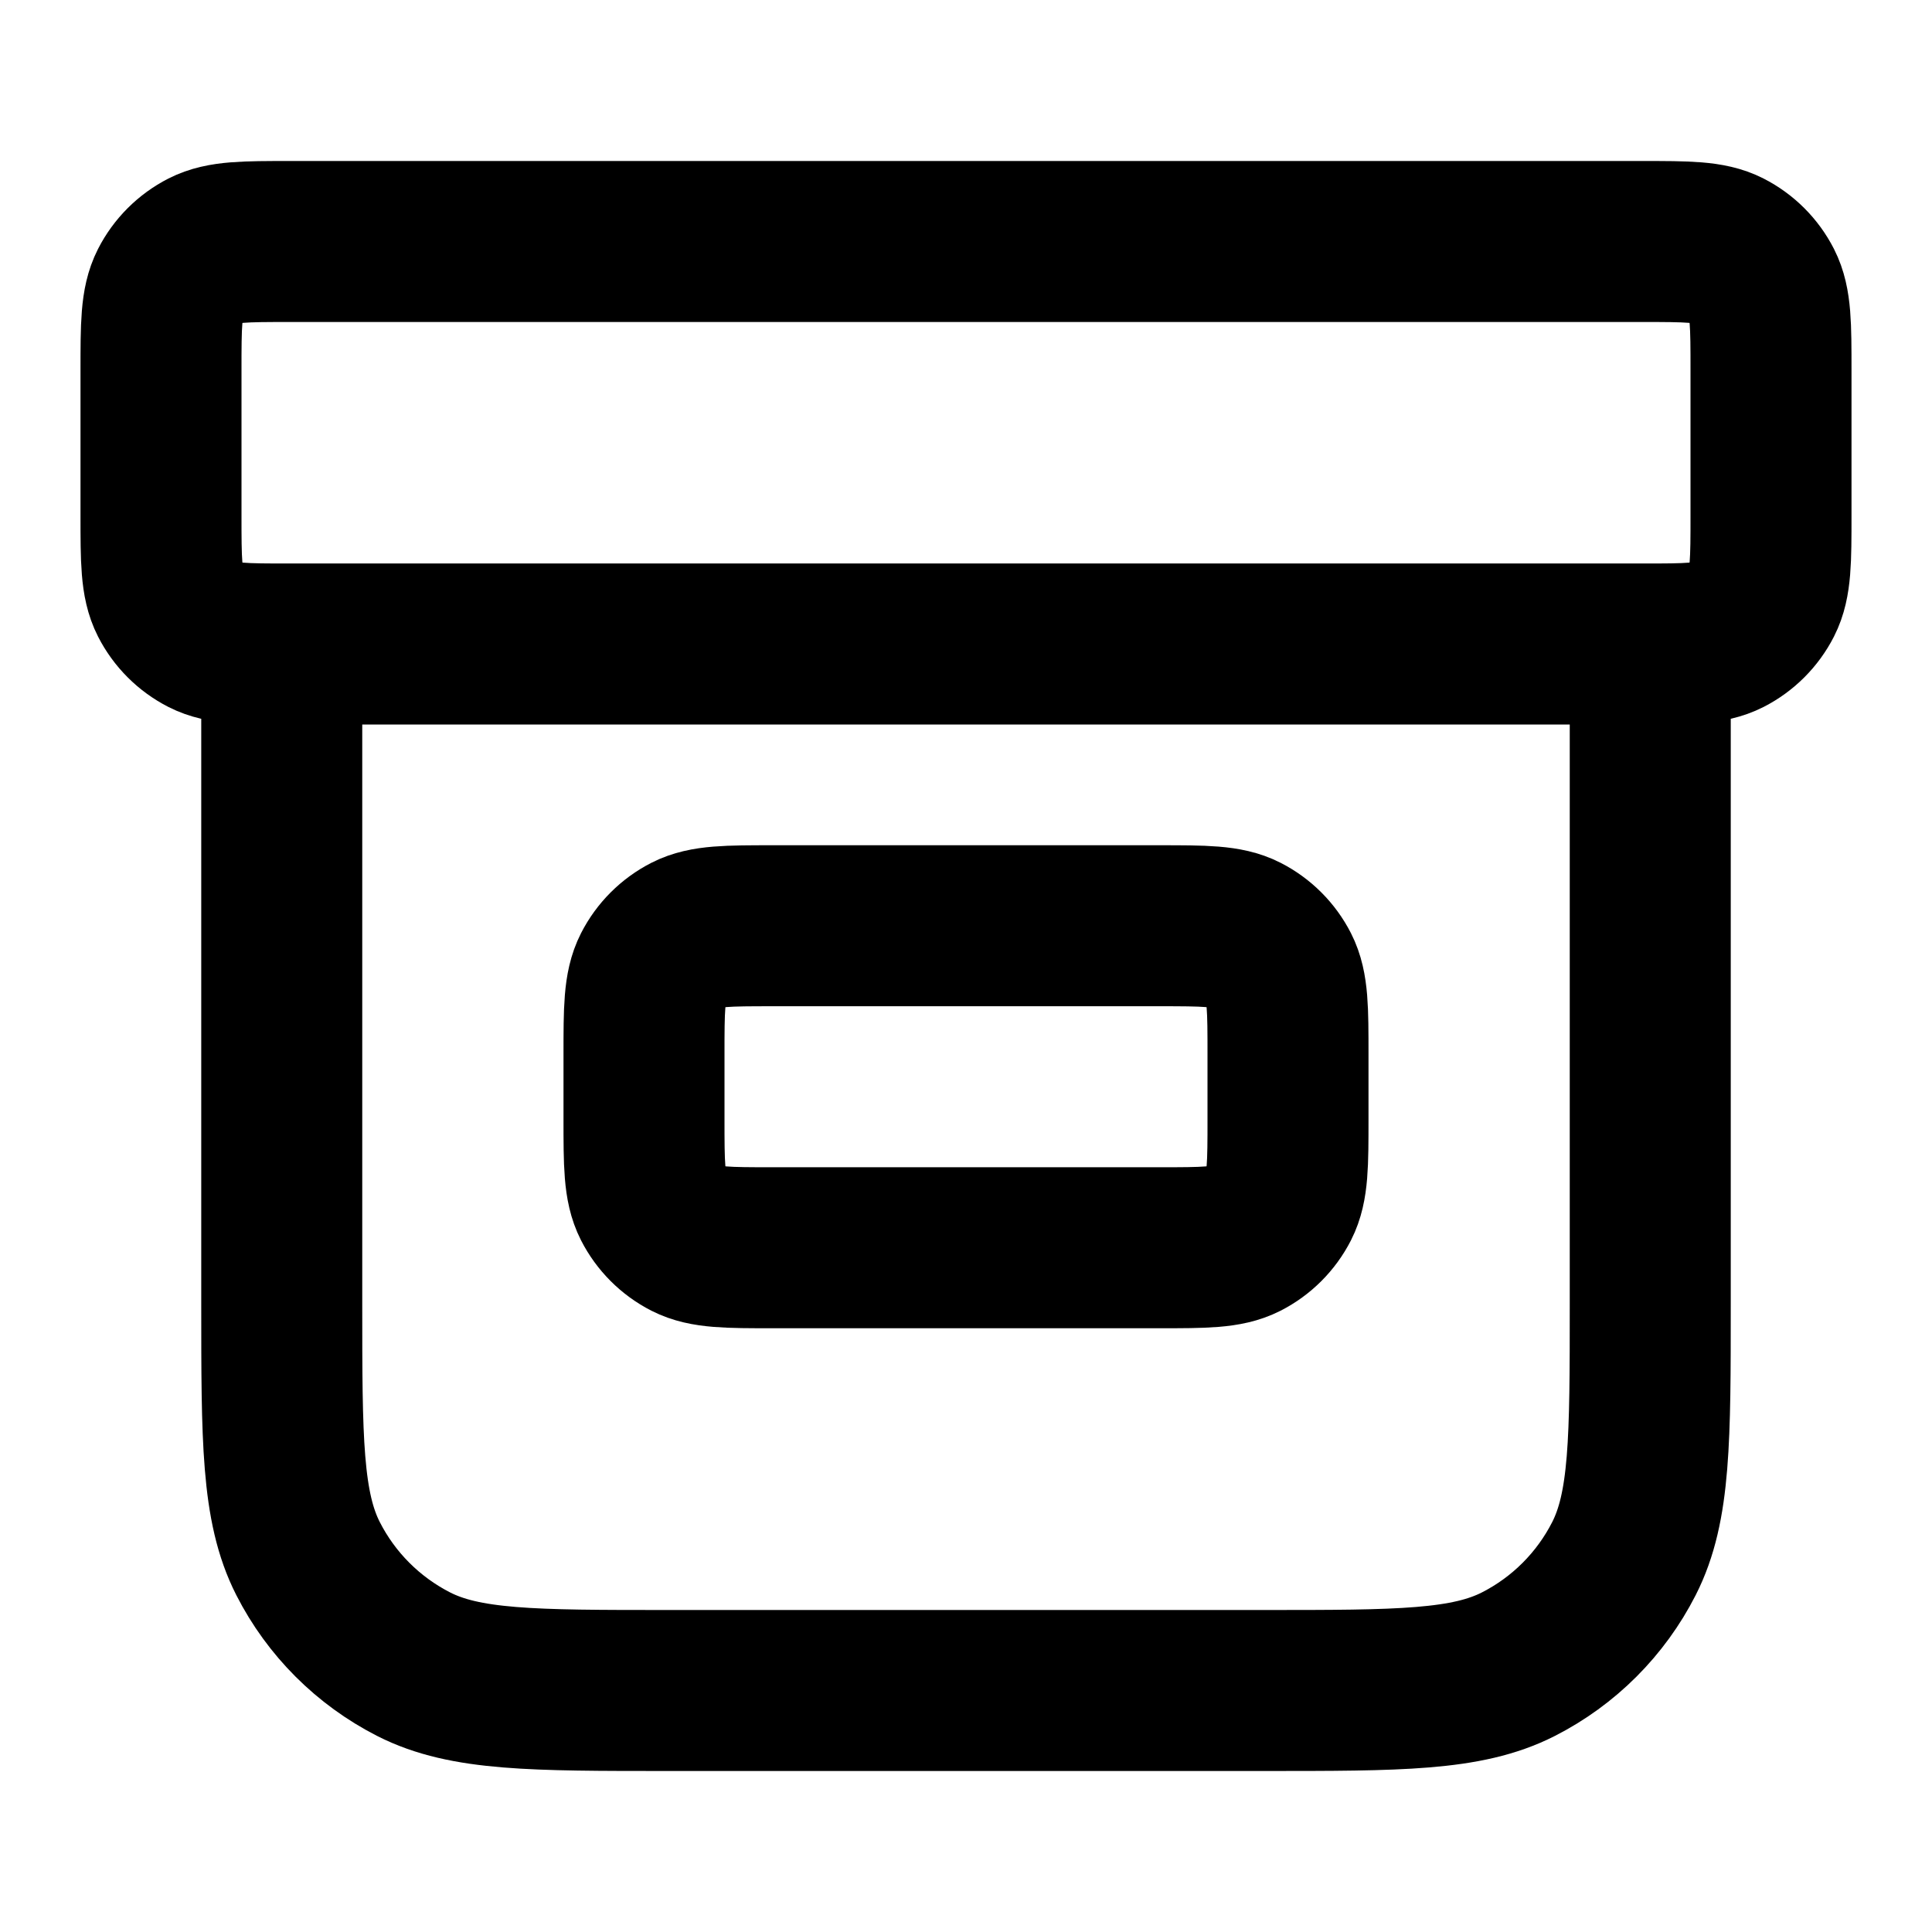
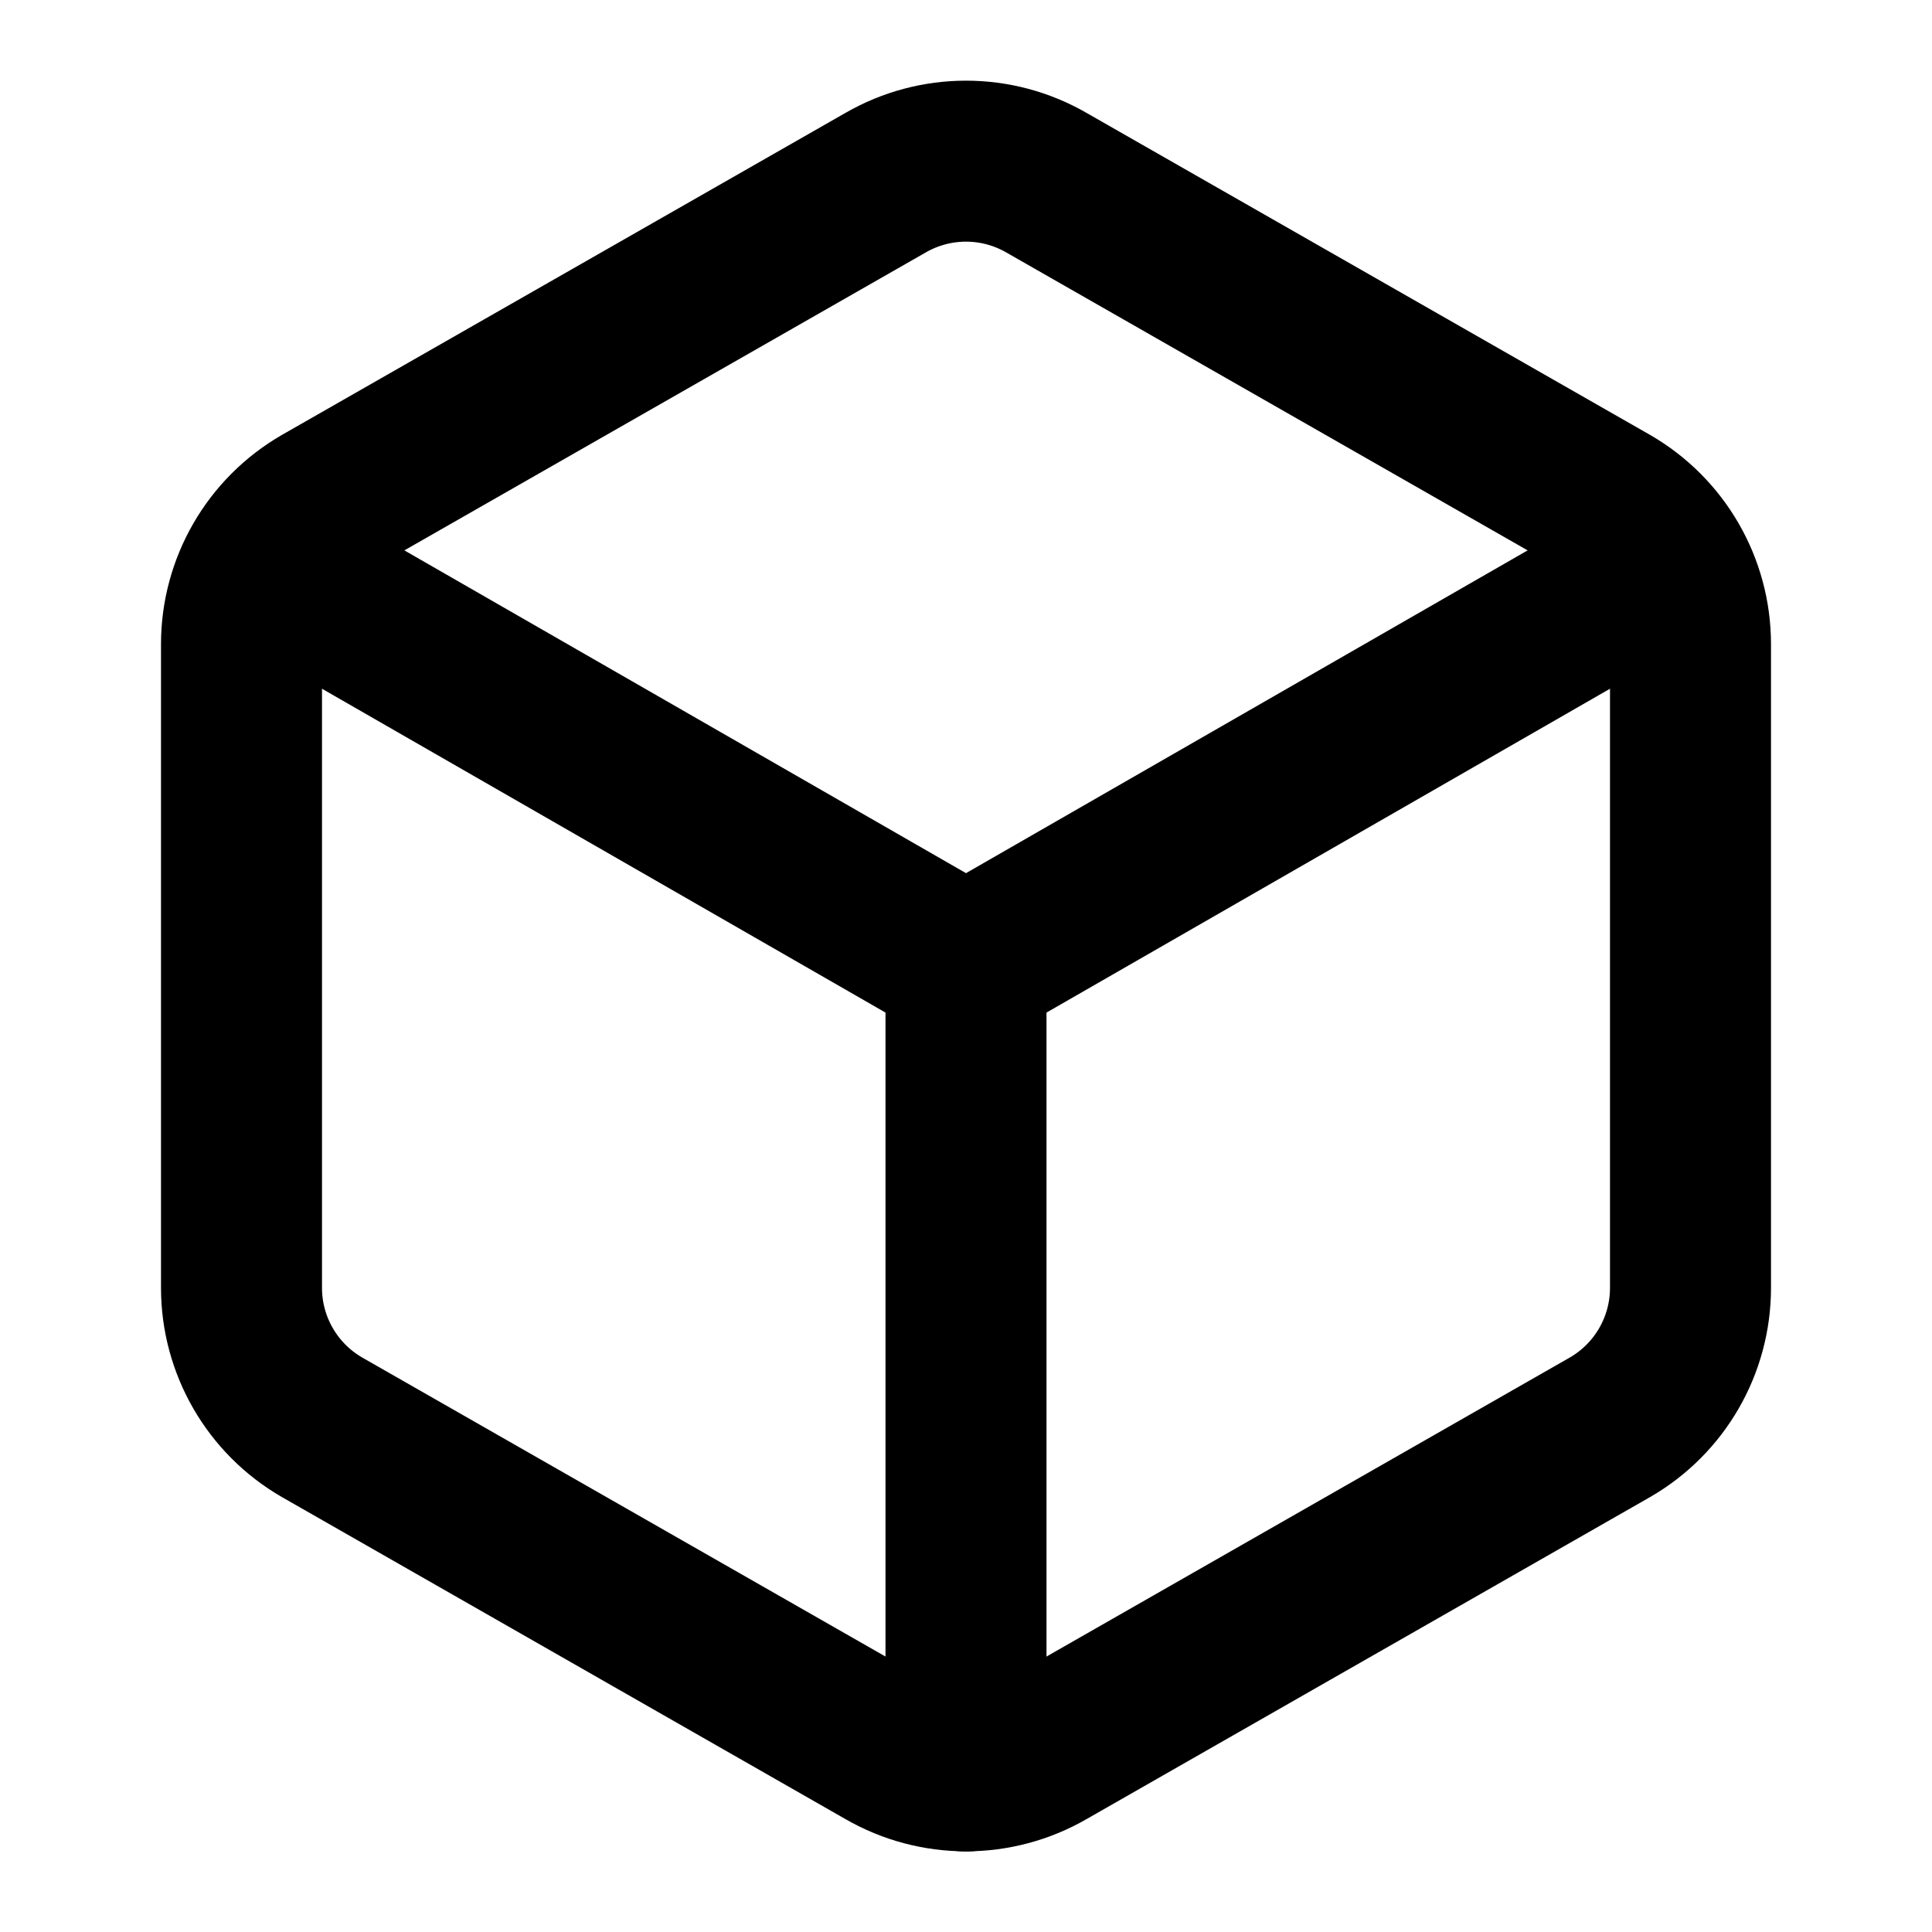
- <svg xmlns="http://www.w3.org/2000/svg" width="800px" height="800px" viewBox="0 0 24 24" fill="none">
-   <path d="M20.5 8V16.2C20.5 17.88 20.5 18.72 20.173 19.362C19.885 19.927 19.427 20.385 18.862 20.673C18.22 21 17.38 21 15.7 21H8.3C6.62 21 5.78 21 5.138 20.673C4.574 20.385 4.115 19.927 3.827 19.362C3.5 18.72 3.5 17.88 3.5 16.2V8M3.6 3H20.4C20.96 3 21.24 3 21.454 3.109C21.642 3.205 21.795 3.358 21.891 3.546C22 3.76 22 4.04 22 4.6V6.4C22 6.96 22 7.24 21.891 7.454C21.795 7.642 21.642 7.795 21.454 7.891C21.24 8 20.96 8 20.4 8H3.6C3.04 8 2.76 8 2.546 7.891C2.358 7.795 2.205 7.642 2.109 7.454C2 7.24 2 6.96 2 6.4V4.6C2 4.04 2 3.76 2.109 3.546C2.205 3.358 2.358 3.205 2.546 3.109C2.76 3 3.04 3 3.6 3ZM9.6 11.5H14.4C14.96 11.5 15.24 11.5 15.454 11.609C15.642 11.705 15.795 11.858 15.891 12.046C16 12.26 16 12.54 16 13.1V13.9C16 14.46 16 14.74 15.891 14.954C15.795 15.142 15.642 15.295 15.454 15.391C15.24 15.5 14.96 15.5 14.4 15.5H9.6C9.04 15.5 8.76 15.5 8.546 15.391C8.358 15.295 8.205 15.142 8.109 14.954C8 14.74 8 14.46 8 13.9V13.1C8 12.54 8 12.26 8.109 12.046C8.205 11.858 8.358 11.705 8.546 11.609C8.76 11.5 9.04 11.5 9.6 11.5Z" stroke="#000000" stroke-width="2" stroke-linecap="round" stroke-linejoin="round" />
+ <svg xmlns="http://www.w3.org/2000/svg" width="24" height="24" viewBox="0 0 24 24" fill="none" stroke="currentColor" stroke-width="2" stroke-linecap="round" stroke-linejoin="round">
+   <path d="M21 8a2 2 0 0 0-1-1.73l-7-4a2 2 0 0 0-2 0l-7 4A2 2 0 0 0 3 8v8a2 2 0 0 0 1 1.73l7 4a2 2 0 0 0 2 0l7-4A2 2 0 0 0 21 16Z" />
+   <path d="m3.3 7 8.7 5 8.7-5" />
+   <path d="M12 22V12" />
</svg>
